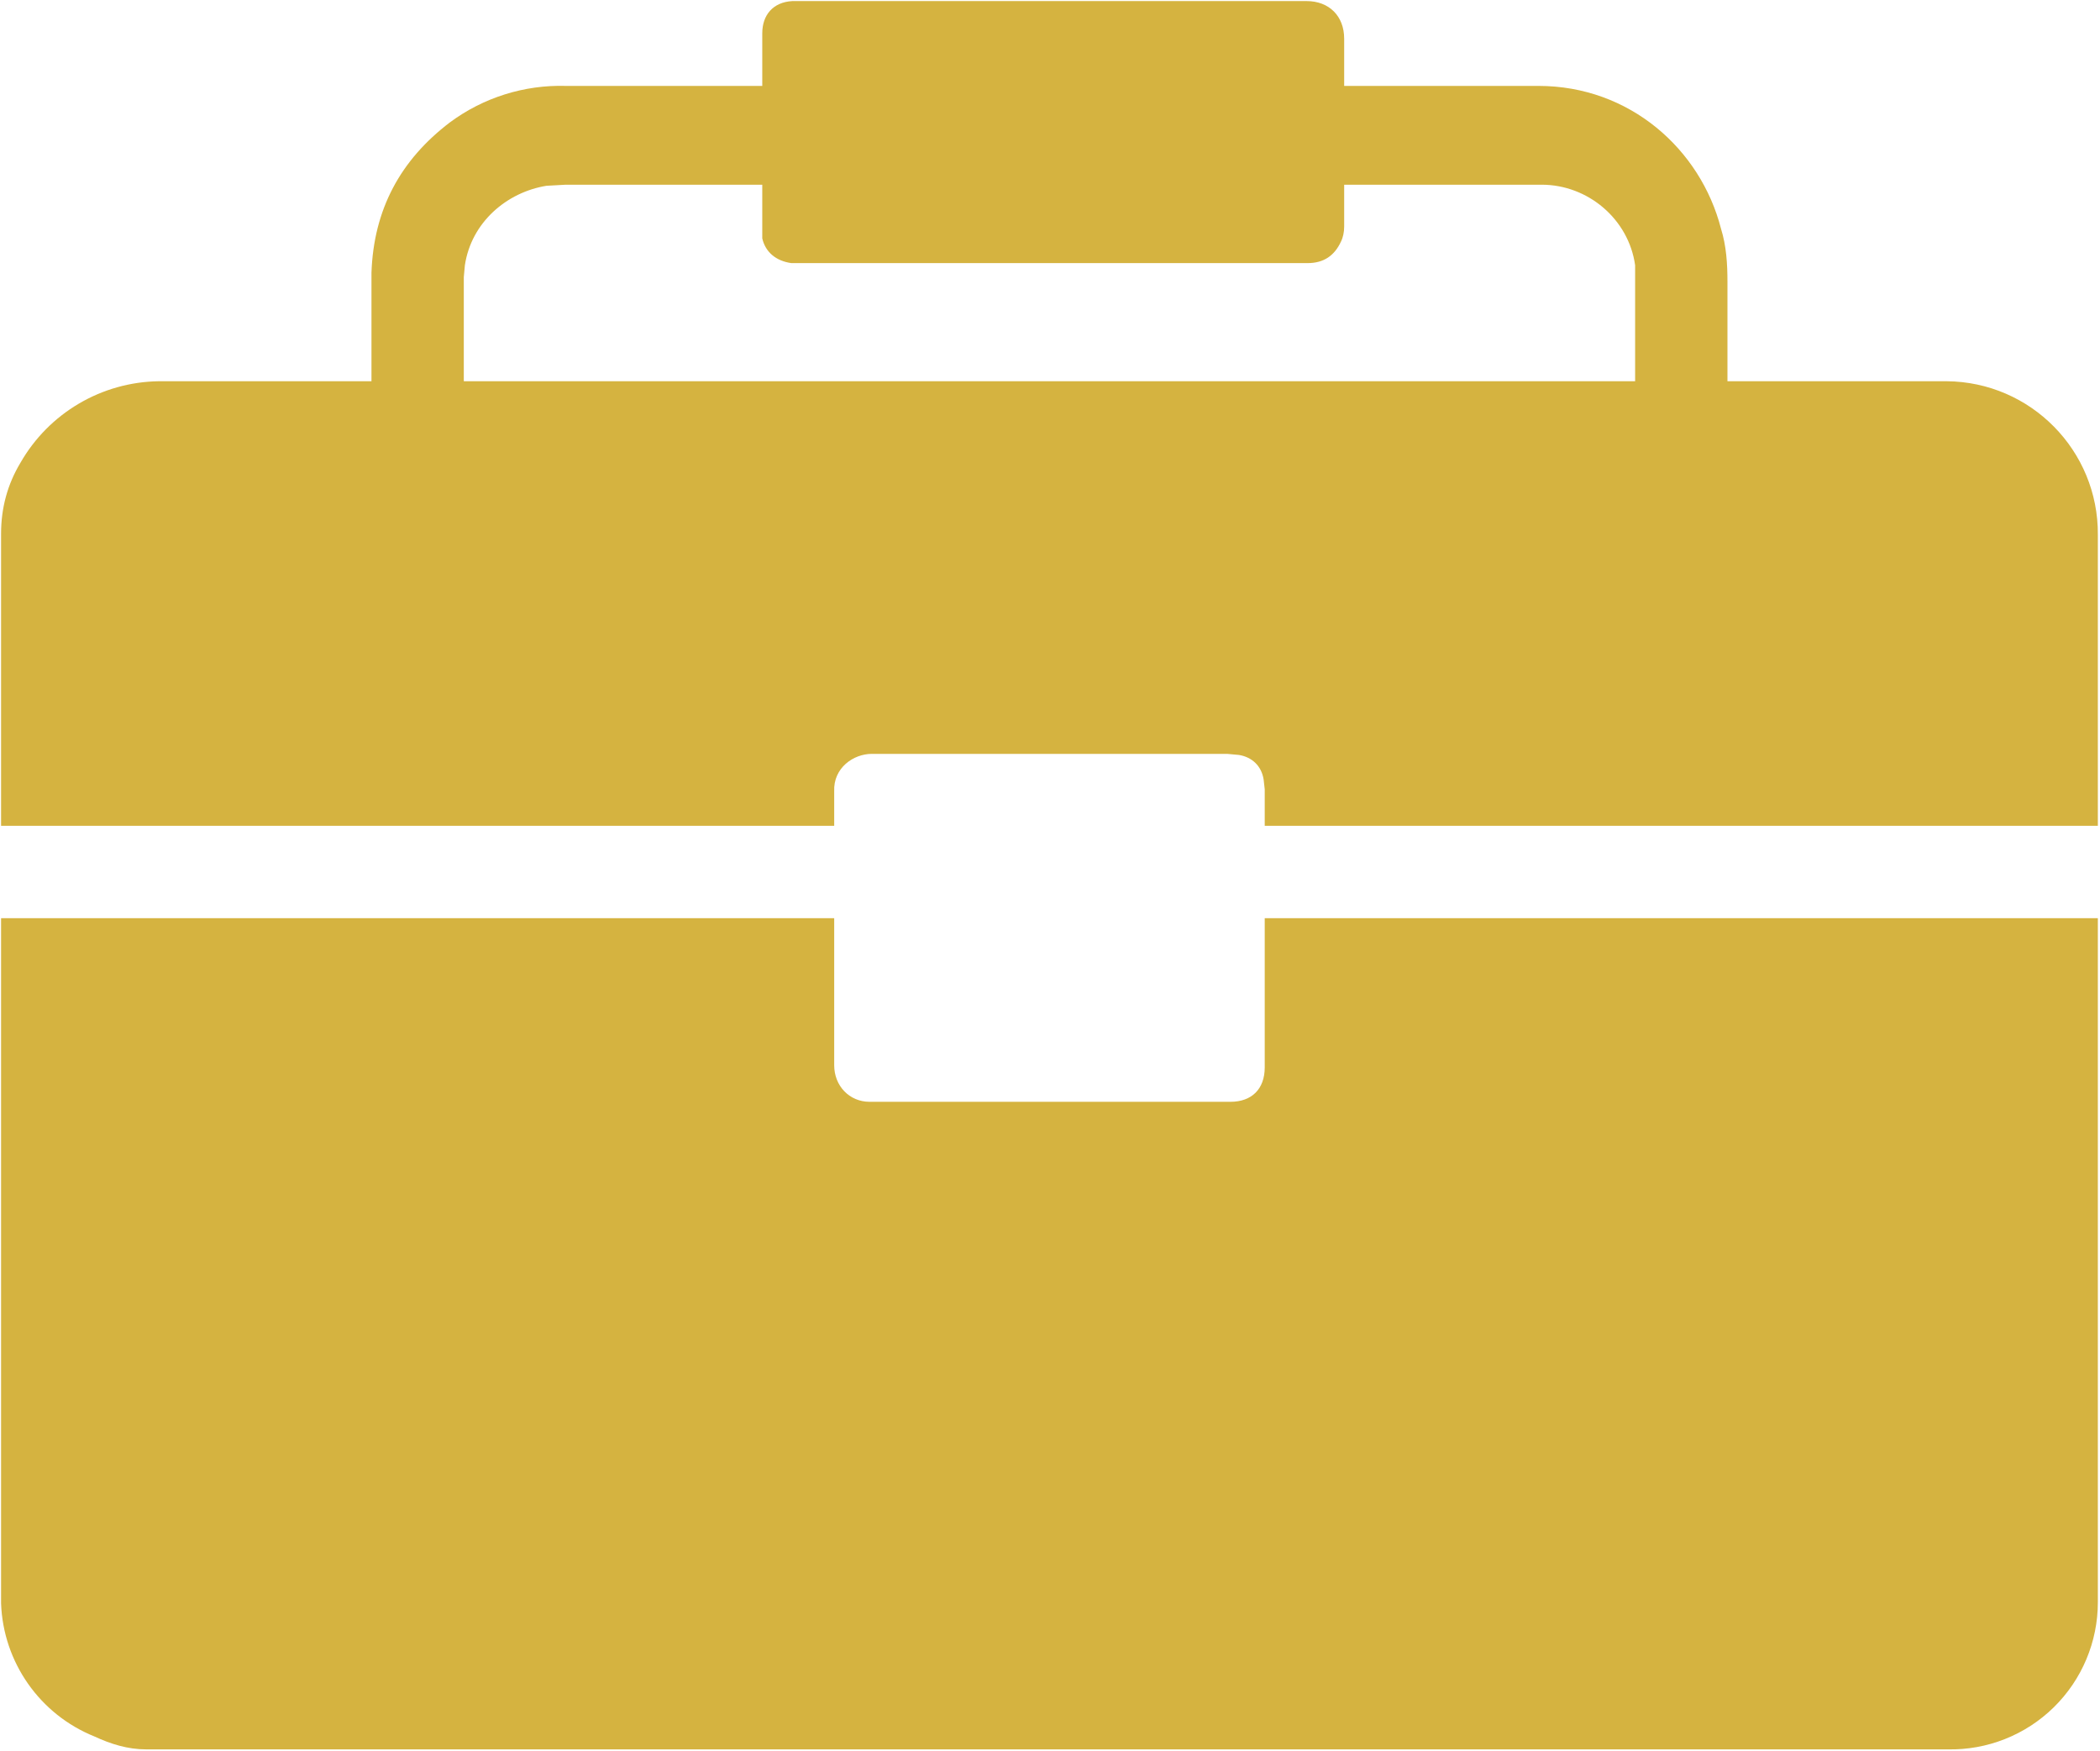
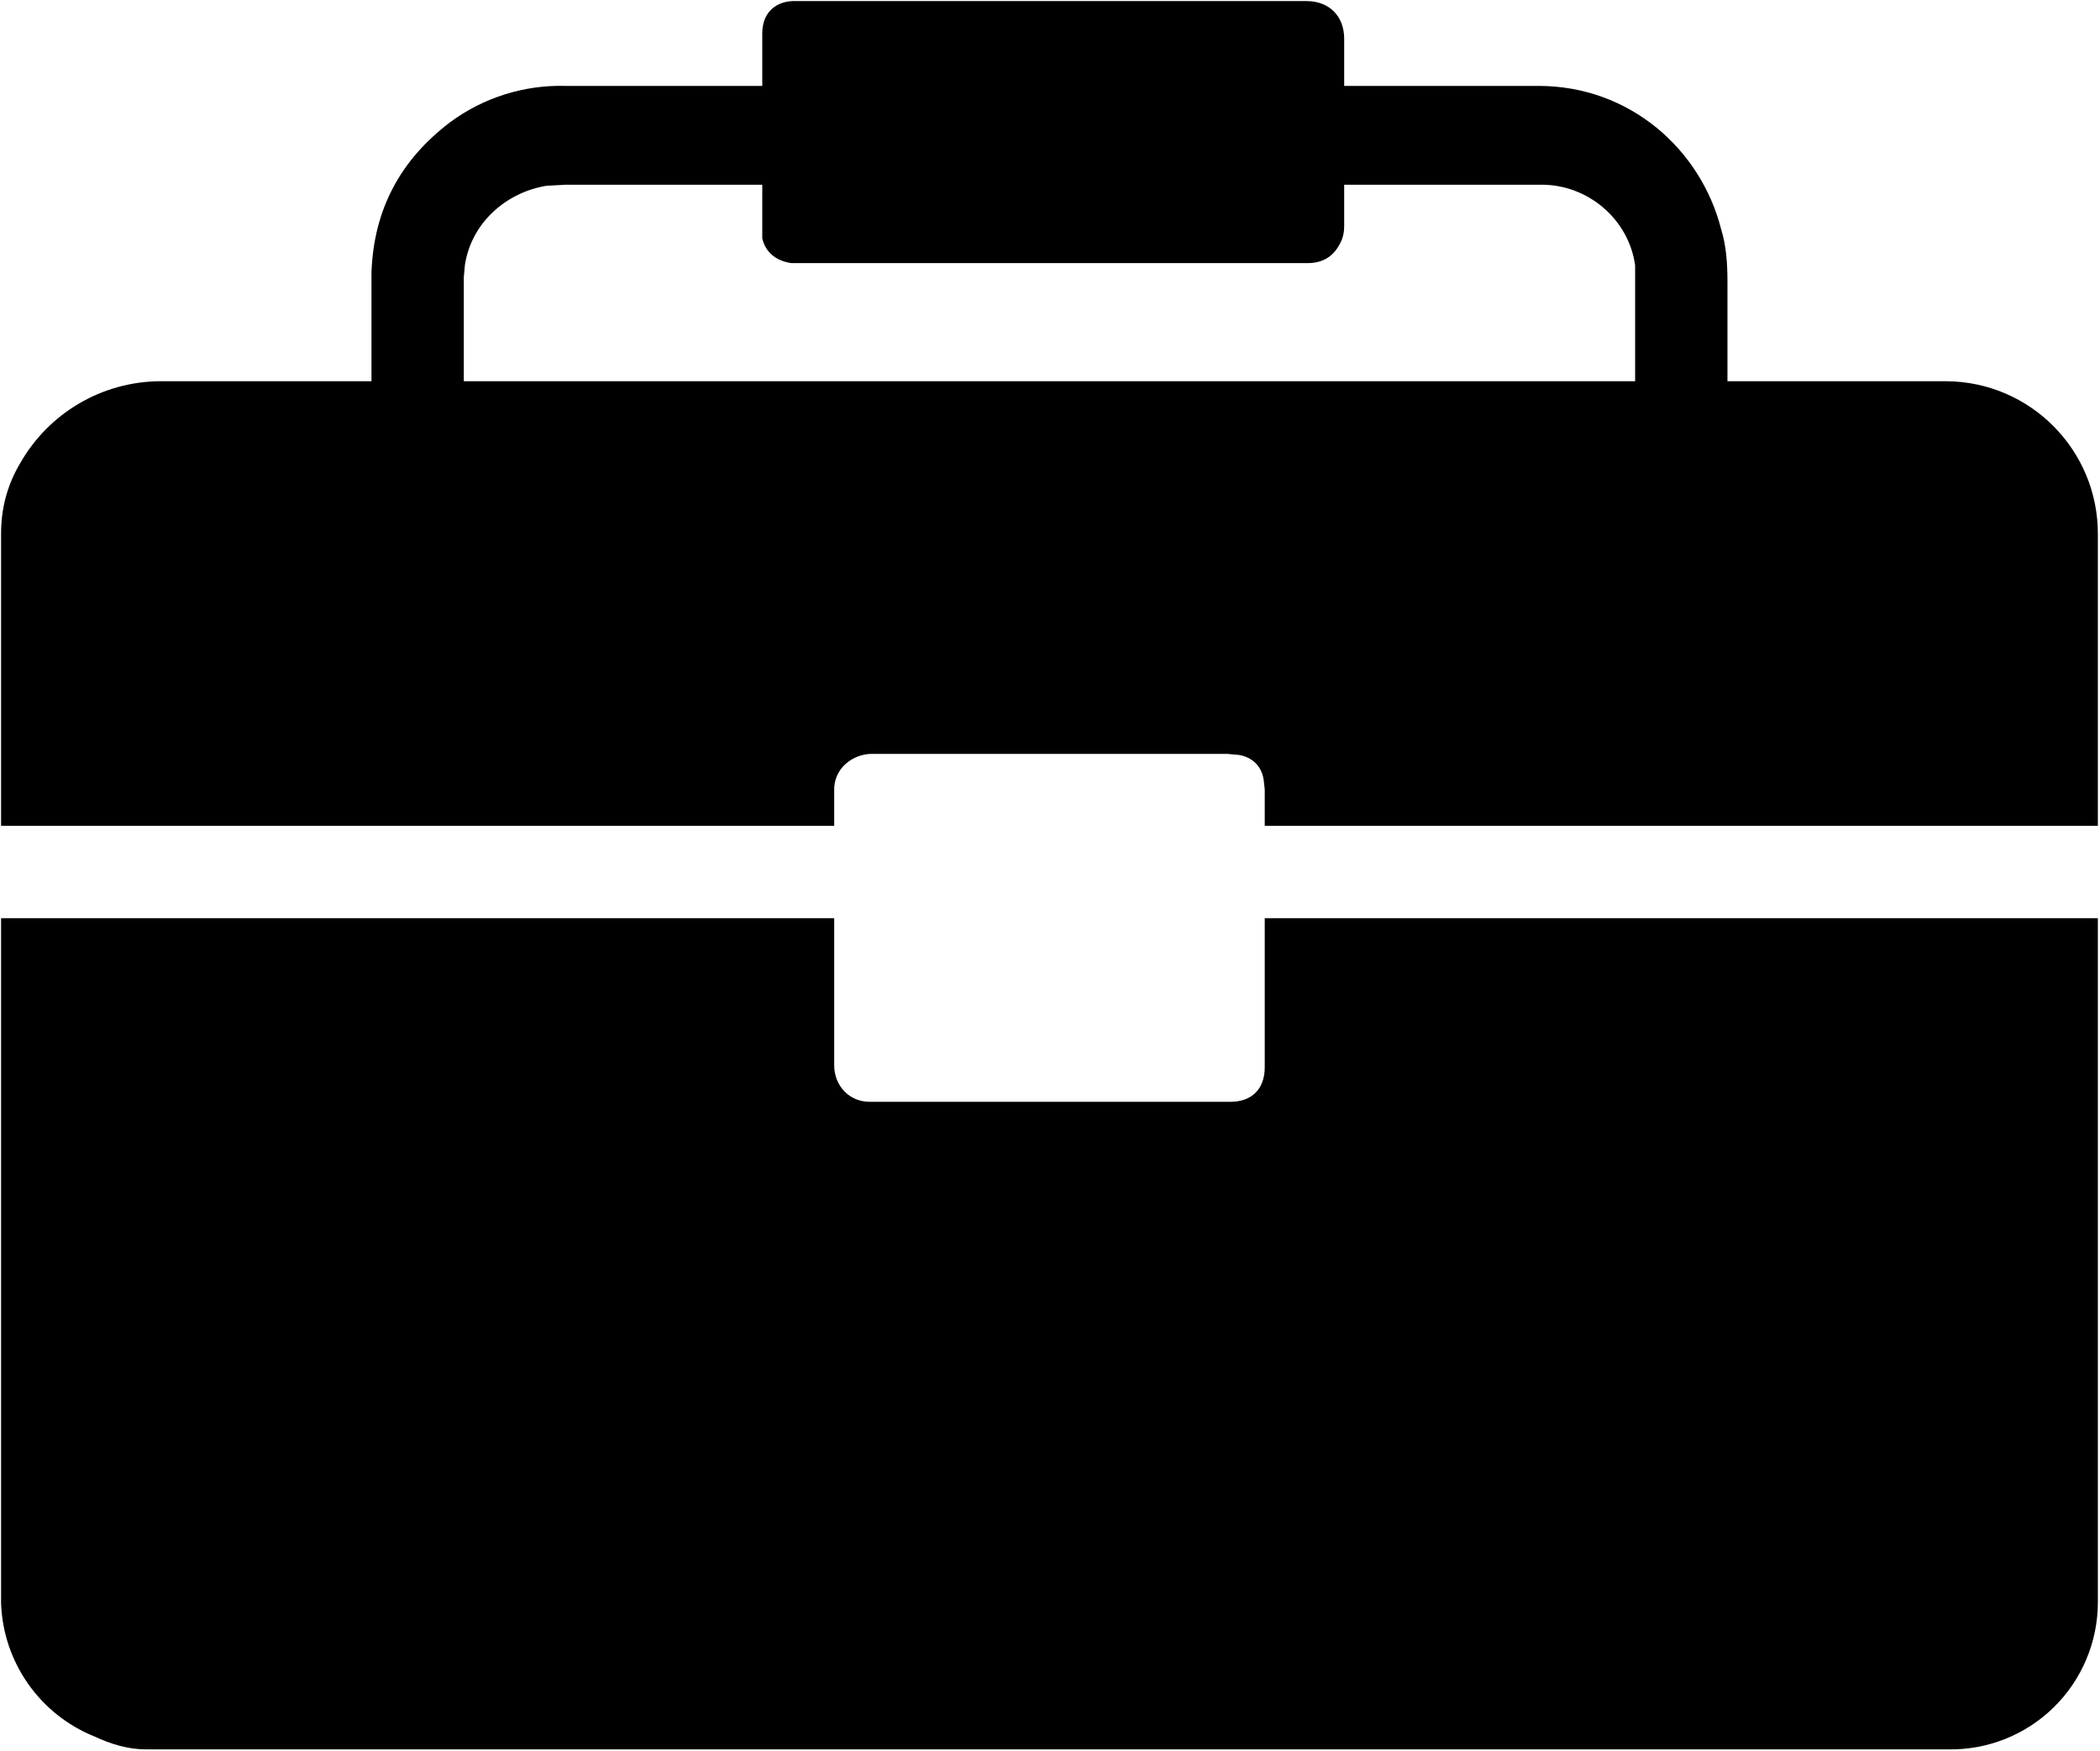
<svg xmlns="http://www.w3.org/2000/svg" width="1956" height="1630">
-   <path fill="#d5b340" d="M1 967V855h776v137c0 19 14 34 33 34h336c20 0 32-12 32-32V855h776v637a137 137 0 0 1-140 137H136c-17 0-33-5-48-12a139 139 0 0 1-87-124V967Zm1602-754c5 16 6 33 6 49v93h204a142 142 0 0 1 141 143v271h-776v-34l-1-9c-2-13-11-21-23-23l-11-1H812c-17 0-36 13-35 35v32H1V497c0-24 6-46 18-66a151 151 0 0 1 129-76h198V254c2-59 27-105 73-140a173 173 0 0 1 108-34h183V31c0-17 10-29 28-30h479c21 0 35 14 35 35v44h181c85 0 151 59 170 133M433 247l-1 11v97h1091v-4a65864 65864 0 0 0 0-104c-6-43-44-75-87-75h-184v39c0 5-1 10-3 14-6 13-16 20-31 20H737c-14-2-24-10-27-23v-50H527l-18 1c-37 6-70 34-76 74Z" />
+   <path d="M1 967V855h776v137c0 19 14 34 33 34h336c20 0 32-12 32-32V855h776v637a137 137 0 0 1-140 137H136c-17 0-33-5-48-12a139 139 0 0 1-87-124V967Zm1602-754c5 16 6 33 6 49v93h204a142 142 0 0 1 141 143v271h-776v-34l-1-9c-2-13-11-21-23-23l-11-1H812c-17 0-36 13-35 35v32H1V497c0-24 6-46 18-66a151 151 0 0 1 129-76h198V254c2-59 27-105 73-140a173 173 0 0 1 108-34h183V31c0-17 10-29 28-30h479c21 0 35 14 35 35v44h181c85 0 151 59 170 133M433 247l-1 11v97h1091v-4a65864 65864 0 0 0 0-104c-6-43-44-75-87-75h-184v39c0 5-1 10-3 14-6 13-16 20-31 20H737c-14-2-24-10-27-23v-50H527l-18 1c-37 6-70 34-76 74Z" />
</svg>
